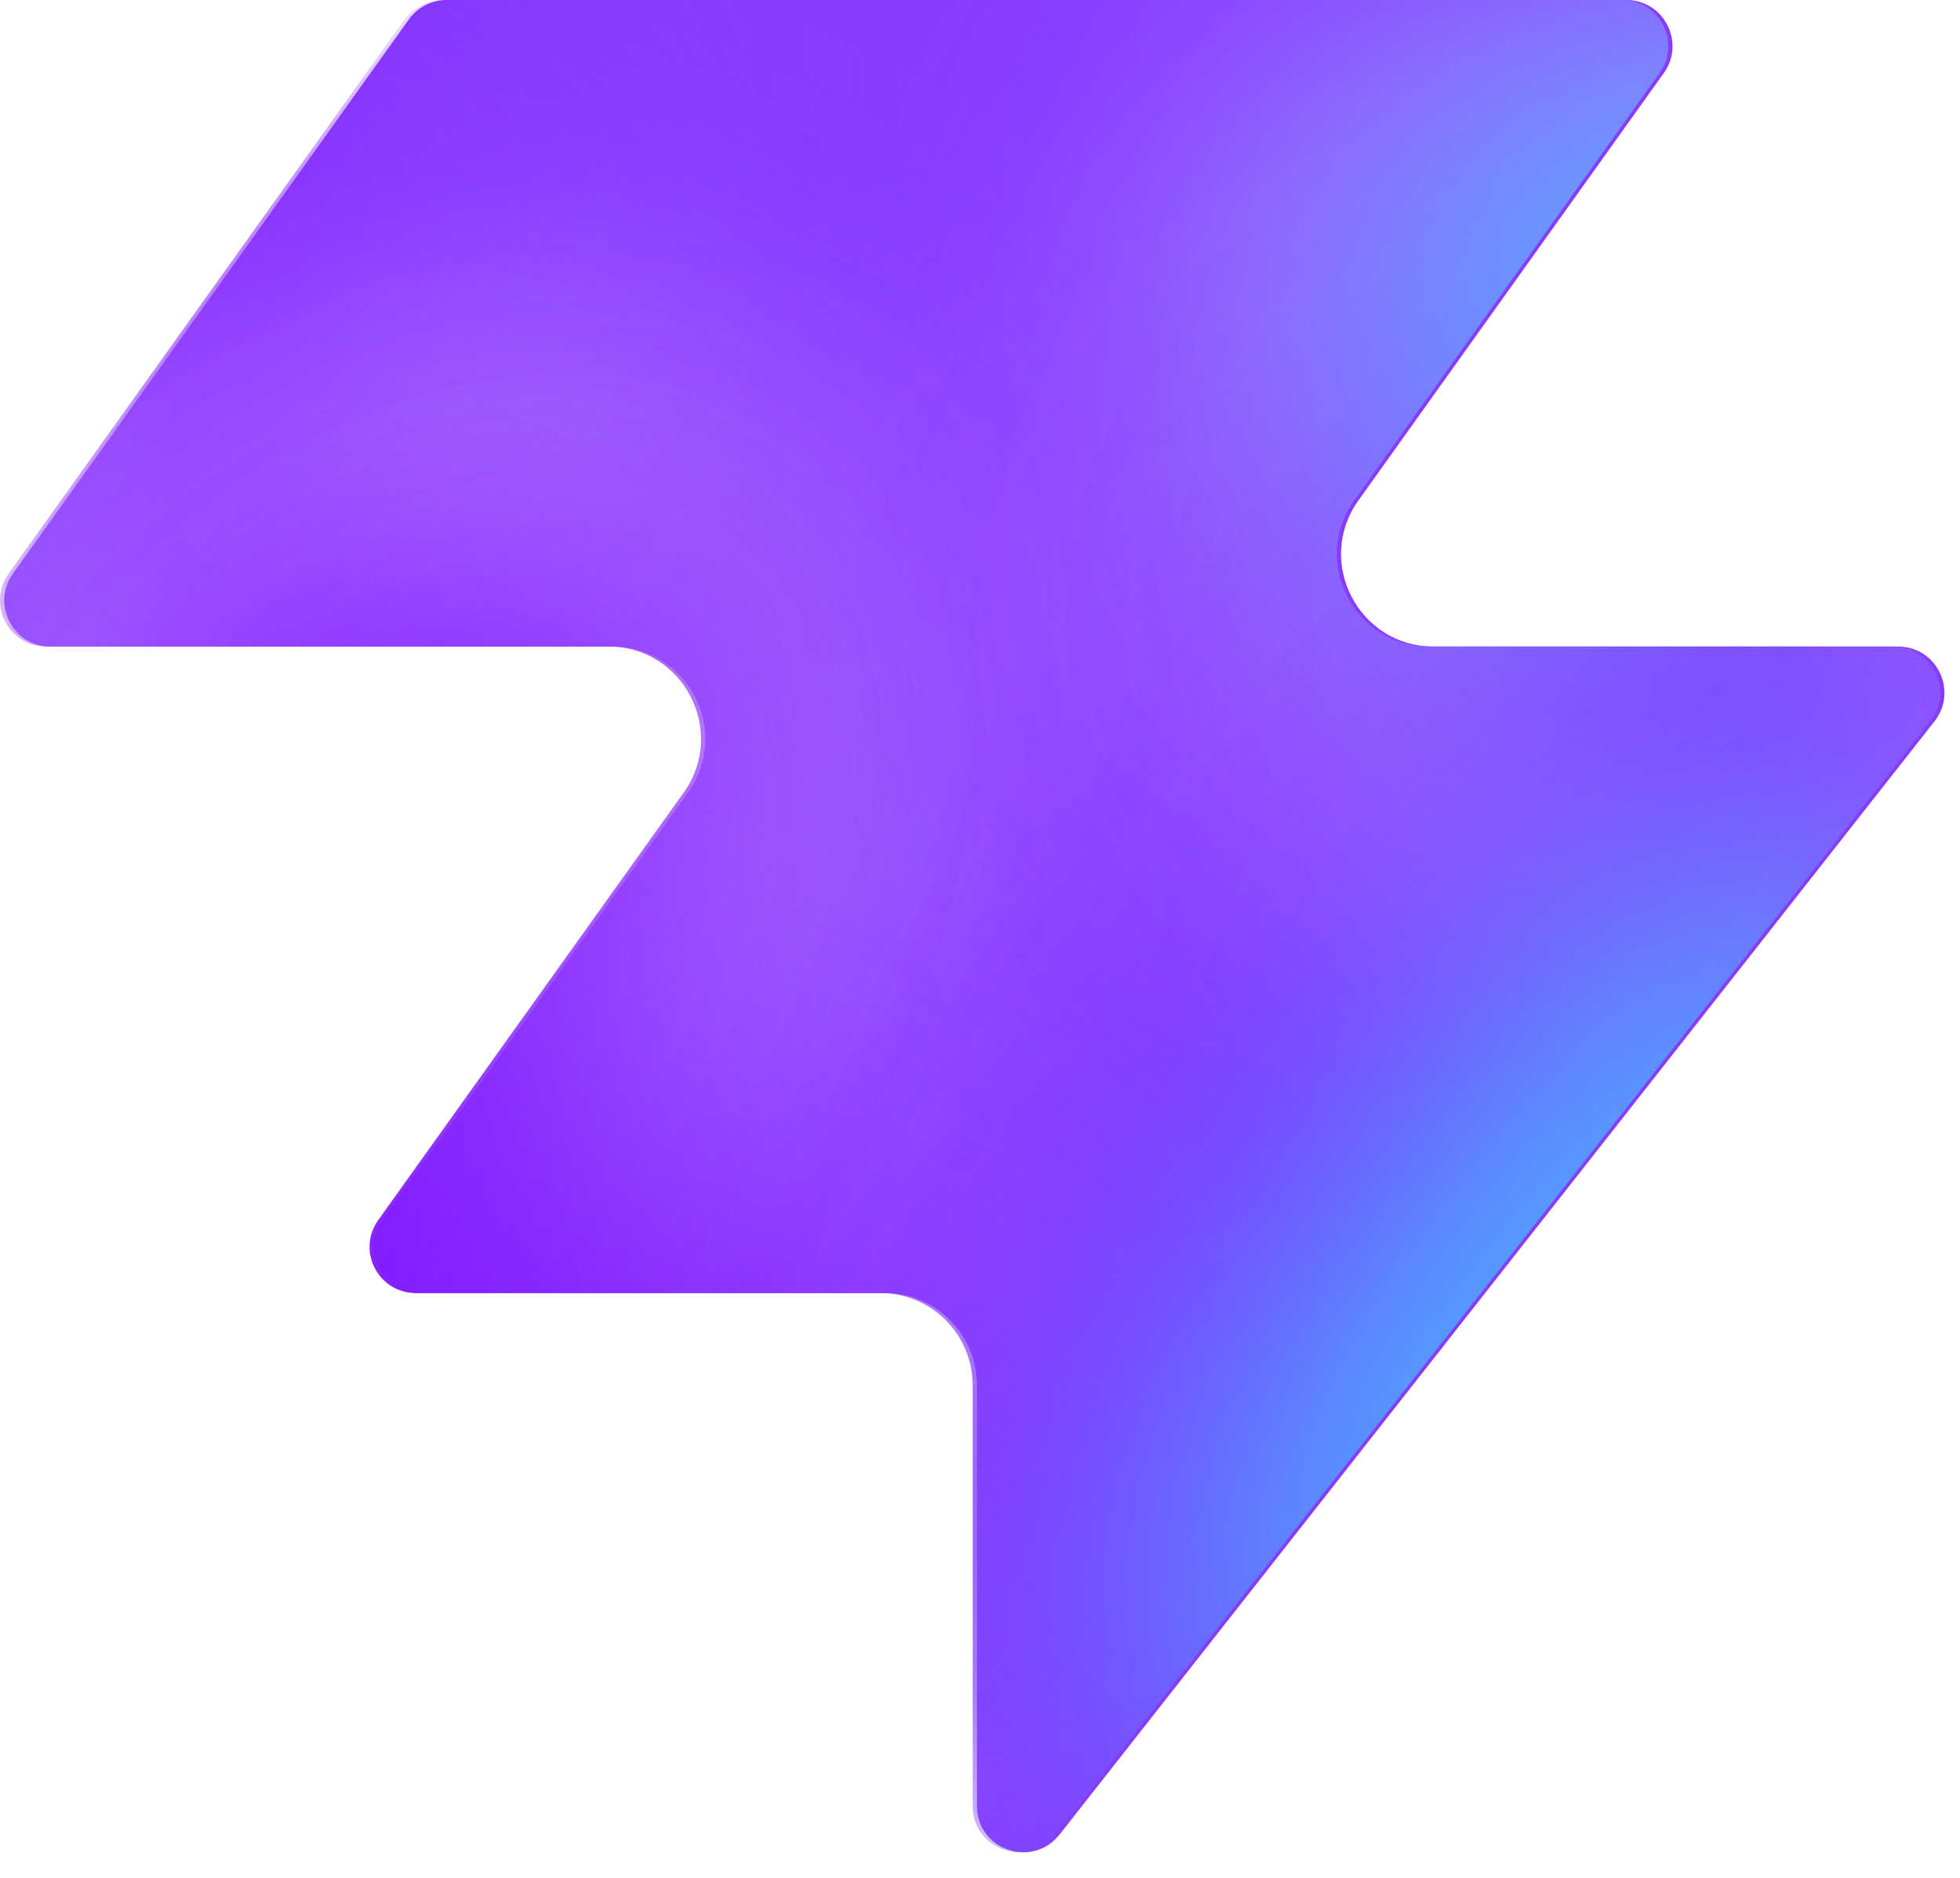
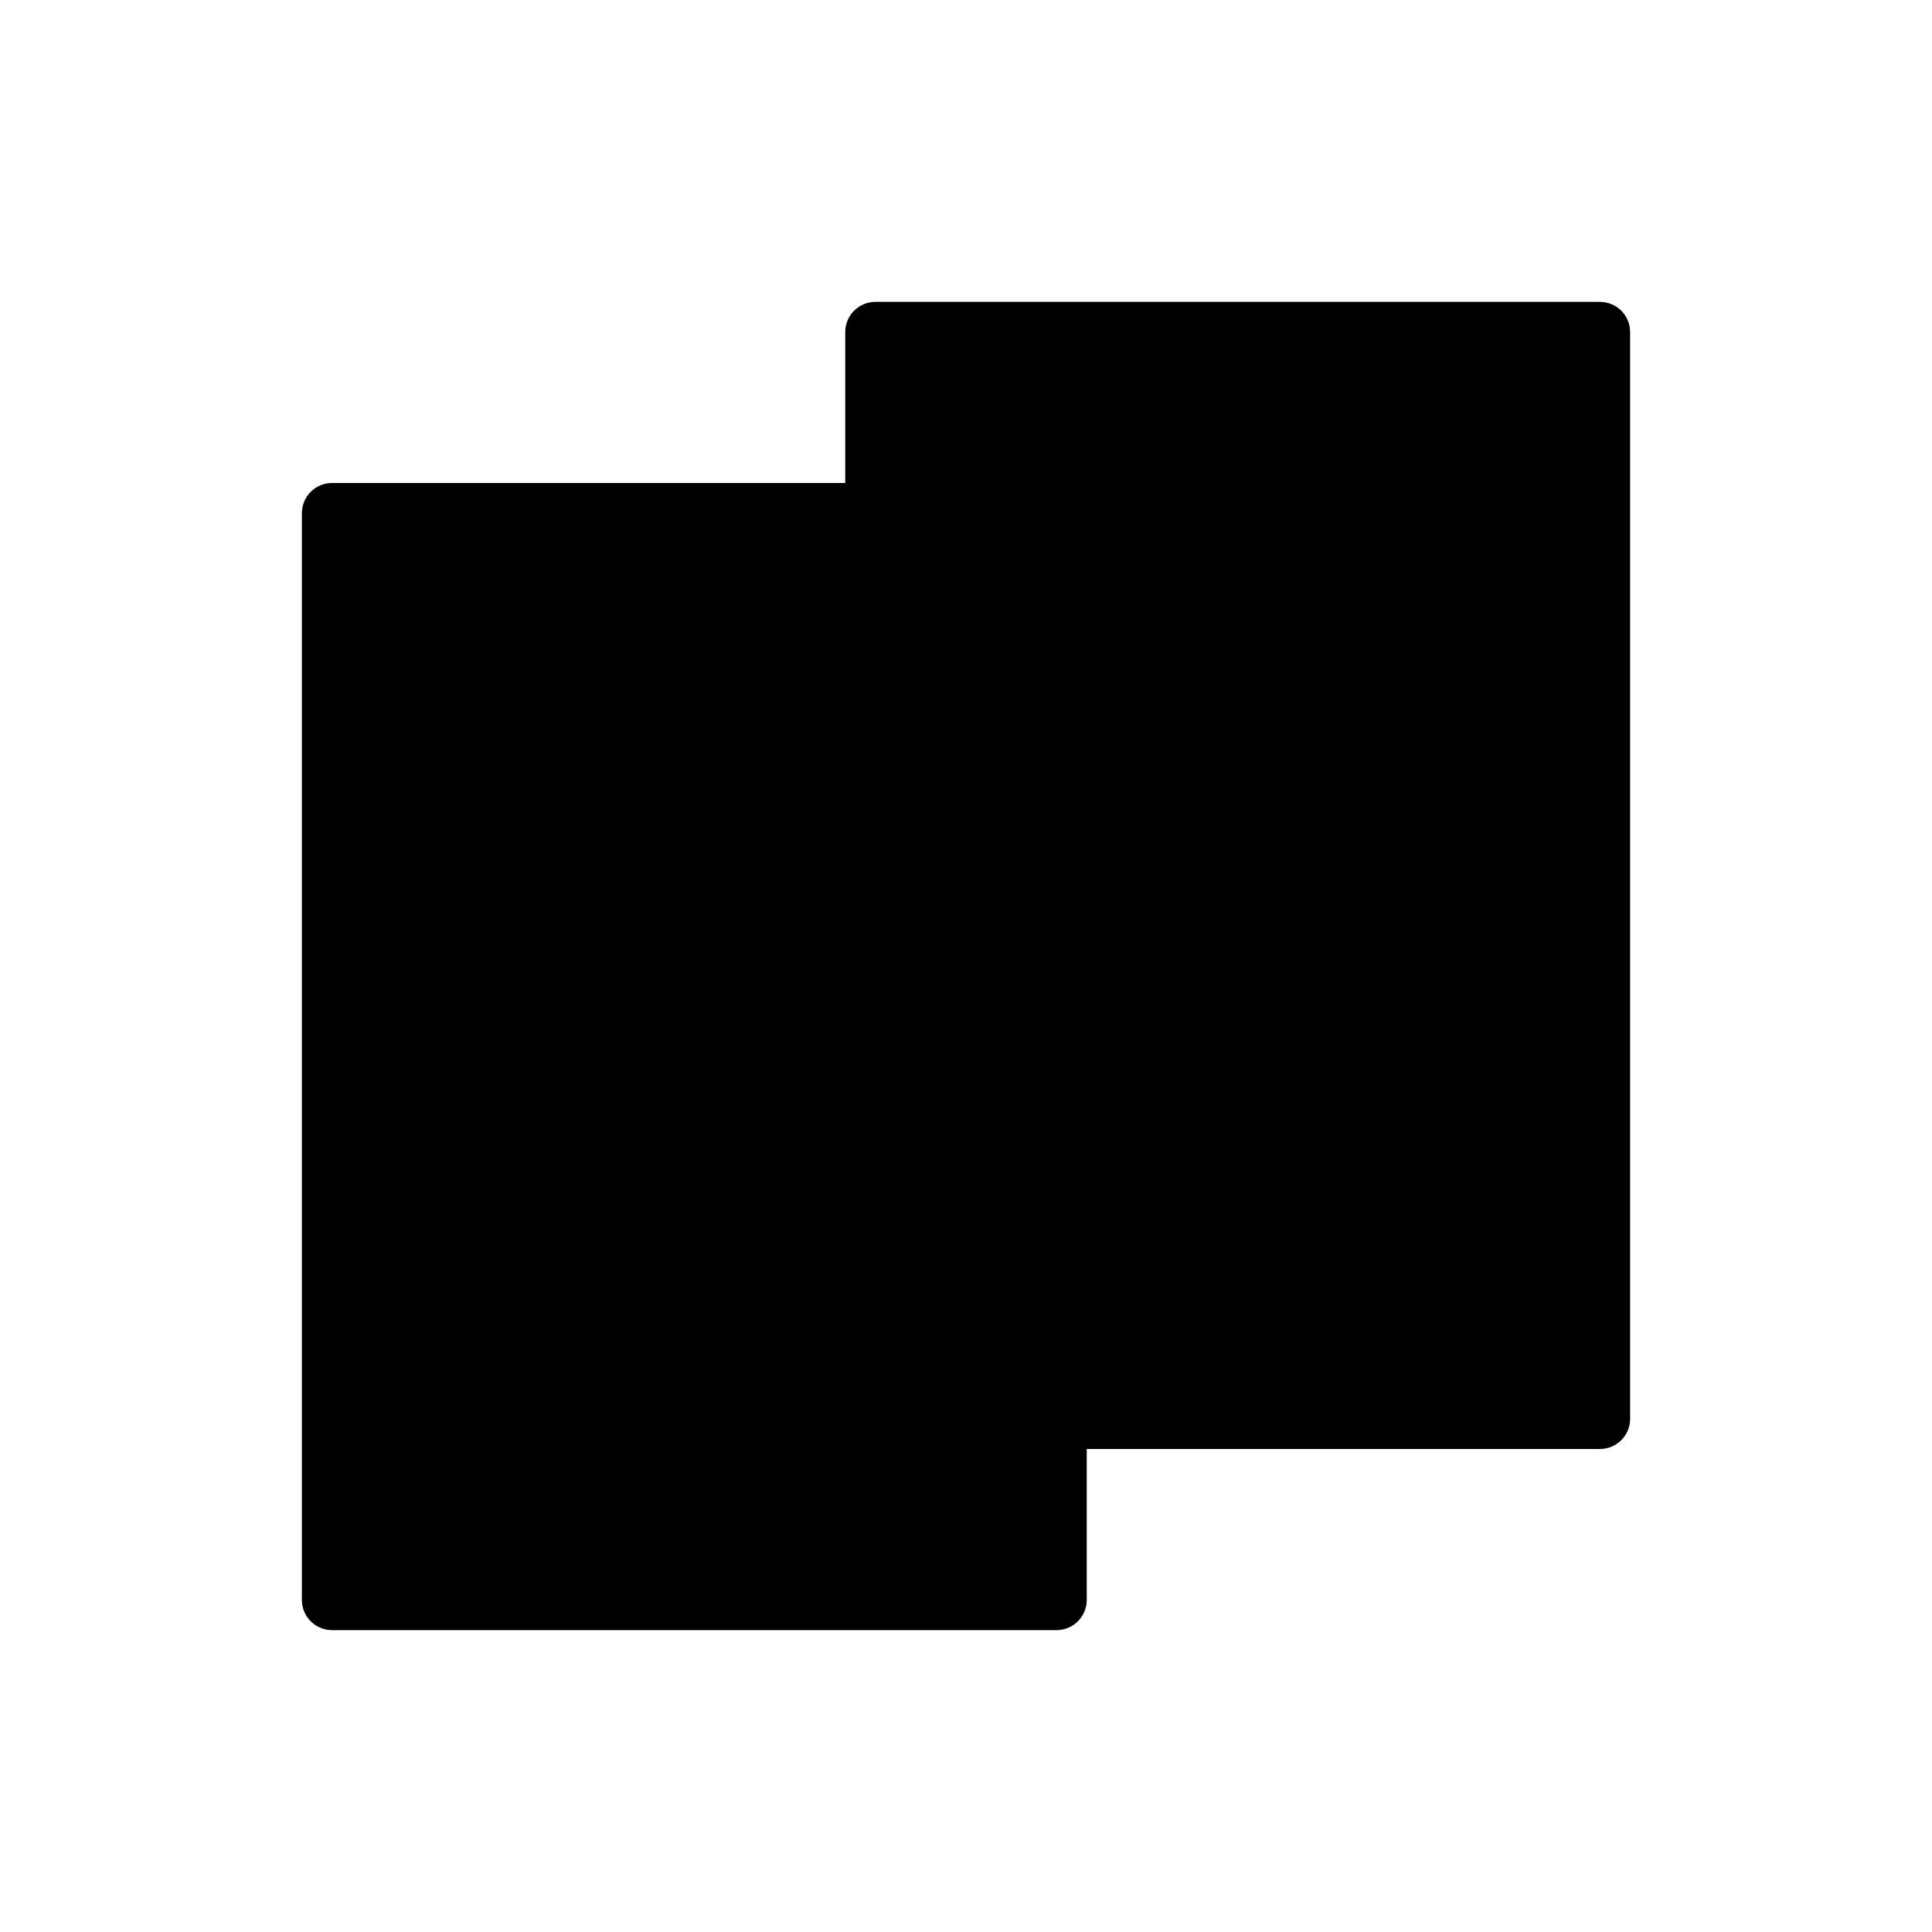
- <svg xmlns="http://www.w3.org/2000/svg" width="48" height="46" fill="none" viewBox="0 0 48 46">
-   <path fill="#863bff" d="M25.946 44.938c-.664.845-2.021.375-2.021-.698V33.937a2.26 2.26 0 0 0-2.262-2.262H10.287c-.92 0-1.456-1.04-.92-1.788l7.48-10.471c1.07-1.497 0-3.578-1.842-3.578H1.237c-.92 0-1.456-1.04-.92-1.788L10.013.474c.214-.297.556-.474.92-.474h28.894c.92 0 1.456 1.04.92 1.788l-7.48 10.471c-1.07 1.498 0 3.579 1.842 3.579h11.377c.943 0 1.473 1.088.89 1.83L25.947 44.94z" style="fill:#863bff;fill:color(display-p3 .525 .23 1);fill-opacity:1" />
-   <mask id="a" width="48" height="46" x="0" y="0" maskUnits="userSpaceOnUse" style="mask-type:alpha">
-     <path fill="#000" d="M25.842 44.938c-.664.844-2.021.375-2.021-.698V33.937a2.26 2.26 0 0 0-2.262-2.262H10.183c-.92 0-1.456-1.04-.92-1.788l7.48-10.471c1.07-1.498 0-3.579-1.842-3.579H1.133c-.92 0-1.456-1.04-.92-1.787L9.91.473c.214-.297.556-.474.92-.474h28.894c.92 0 1.456 1.04.92 1.788l-7.48 10.471c-1.07 1.498 0 3.578 1.842 3.578h11.377c.943 0 1.473 1.088.89 1.832L25.843 44.94z" style="fill:#000;fill-opacity:1" />
-   </mask>
-   <g mask="url(#a)">
-     <g filter="url(#b)">
-       <ellipse cx="5.508" cy="14.704" fill="#ede6ff" rx="5.508" ry="14.704" style="fill:#ede6ff;fill:color(display-p3 .927 .903 1);fill-opacity:1" transform="matrix(.00324 1 1 -.00324 -4.47 31.516)" />
-     </g>
-     <g filter="url(#c)">
-       <ellipse cx="10.399" cy="29.851" fill="#ede6ff" rx="10.399" ry="29.851" style="fill:#ede6ff;fill:color(display-p3 .927 .903 1);fill-opacity:1" transform="matrix(.00324 1 1 -.00324 -39.328 7.883)" />
-     </g>
-     <g filter="url(#d)">
-       <ellipse cx="5.508" cy="30.487" fill="#7e14ff" rx="5.508" ry="30.487" style="fill:#7e14ff;fill:color(display-p3 .492 .077 1);fill-opacity:1" transform="rotate(89.814 -25.913 -14.639)scale(1 -1)" />
-     </g>
-     <g filter="url(#e)">
-       <ellipse cx="5.508" cy="30.599" fill="#7e14ff" rx="5.508" ry="30.599" style="fill:#7e14ff;fill:color(display-p3 .492 .077 1);fill-opacity:1" transform="rotate(89.814 -32.644 -3.334)scale(1 -1)" />
-     </g>
-     <g filter="url(#f)">
-       <ellipse cx="5.508" cy="30.599" fill="#7e14ff" rx="5.508" ry="30.599" style="fill:#7e14ff;fill:color(display-p3 .492 .077 1);fill-opacity:1" transform="matrix(.00324 1 1 -.00324 -34.34 30.47)" />
-     </g>
-     <g filter="url(#g)">
-       <ellipse cx="14.072" cy="22.078" fill="#ede6ff" rx="14.072" ry="22.078" style="fill:#ede6ff;fill:color(display-p3 .927 .903 1);fill-opacity:1" transform="rotate(93.35 24.506 48.493)scale(-1 1)" />
-     </g>
-     <g filter="url(#h)">
-       <ellipse cx="3.47" cy="21.501" fill="#7e14ff" rx="3.47" ry="21.501" style="fill:#7e14ff;fill:color(display-p3 .492 .077 1);fill-opacity:1" transform="rotate(89.009 28.708 47.59)scale(-1 1)" />
-     </g>
-     <g filter="url(#i)">
-       <ellipse cx="3.47" cy="21.501" fill="#7e14ff" rx="3.47" ry="21.501" style="fill:#7e14ff;fill:color(display-p3 .492 .077 1);fill-opacity:1" transform="rotate(89.009 28.708 47.59)scale(-1 1)" />
-     </g>
-     <g filter="url(#j)">
-       <ellipse cx=".387" cy="8.972" fill="#7e14ff" rx="4.407" ry="29.108" style="fill:#7e14ff;fill:color(display-p3 .492 .077 1);fill-opacity:1" transform="rotate(39.51 .387 8.972)" />
-     </g>
-     <g filter="url(#k)">
-       <ellipse cx="47.523" cy="-6.092" fill="#7e14ff" rx="4.407" ry="29.108" style="fill:#7e14ff;fill:color(display-p3 .492 .077 1);fill-opacity:1" transform="rotate(37.892 47.523 -6.092)" />
-     </g>
-     <g filter="url(#l)">
-       <ellipse cx="41.412" cy="6.333" fill="#47bfff" rx="5.971" ry="9.665" style="fill:#47bfff;fill:color(display-p3 .28 .748 1);fill-opacity:1" transform="rotate(37.892 41.412 6.333)" />
-     </g>
-     <g filter="url(#m)">
-       <ellipse cx="-1.879" cy="38.332" fill="#7e14ff" rx="4.407" ry="29.108" style="fill:#7e14ff;fill:color(display-p3 .492 .077 1);fill-opacity:1" transform="rotate(37.892 -1.88 38.332)" />
-     </g>
-     <g filter="url(#n)">
-       <ellipse cx="-1.879" cy="38.332" fill="#7e14ff" rx="4.407" ry="29.108" style="fill:#7e14ff;fill:color(display-p3 .492 .077 1);fill-opacity:1" transform="rotate(37.892 -1.88 38.332)" />
-     </g>
-     <g filter="url(#o)">
-       <ellipse cx="35.651" cy="29.907" fill="#7e14ff" rx="4.407" ry="29.108" style="fill:#7e14ff;fill:color(display-p3 .492 .077 1);fill-opacity:1" transform="rotate(37.892 35.651 29.907)" />
-     </g>
-     <g filter="url(#p)">
-       <ellipse cx="38.418" cy="32.4" fill="#47bfff" rx="5.971" ry="15.297" style="fill:#47bfff;fill:color(display-p3 .28 .748 1);fill-opacity:1" transform="rotate(37.892 38.418 32.4)" />
-     </g>
-   </g>
-   <defs>
-     <filter id="b" width="60.045" height="41.654" x="-19.77" y="16.149" color-interpolation-filters="sRGB" filterUnits="userSpaceOnUse">
-       <feFlood flood-opacity="0" result="BackgroundImageFix" />
-       <feBlend in="SourceGraphic" in2="BackgroundImageFix" result="shape" />
-       <feGaussianBlur result="effect1_foregroundBlur_2002_17158" stdDeviation="7.659" />
-     </filter>
-     <filter id="c" width="90.34" height="51.437" x="-54.613" y="-7.533" color-interpolation-filters="sRGB" filterUnits="userSpaceOnUse">
-       <feFlood flood-opacity="0" result="BackgroundImageFix" />
-       <feBlend in="SourceGraphic" in2="BackgroundImageFix" result="shape" />
-       <feGaussianBlur result="effect1_foregroundBlur_2002_17158" stdDeviation="7.659" />
-     </filter>
-     <filter id="d" width="79.355" height="29.4" x="-49.64" y="2.03" color-interpolation-filters="sRGB" filterUnits="userSpaceOnUse">
-       <feFlood flood-opacity="0" result="BackgroundImageFix" />
-       <feBlend in="SourceGraphic" in2="BackgroundImageFix" result="shape" />
-       <feGaussianBlur result="effect1_foregroundBlur_2002_17158" stdDeviation="4.596" />
-     </filter>
-     <filter id="e" width="79.579" height="29.4" x="-45.045" y="20.029" color-interpolation-filters="sRGB" filterUnits="userSpaceOnUse">
-       <feFlood flood-opacity="0" result="BackgroundImageFix" />
-       <feBlend in="SourceGraphic" in2="BackgroundImageFix" result="shape" />
-       <feGaussianBlur result="effect1_foregroundBlur_2002_17158" stdDeviation="4.596" />
-     </filter>
-     <filter id="f" width="79.579" height="29.4" x="-43.513" y="21.178" color-interpolation-filters="sRGB" filterUnits="userSpaceOnUse">
-       <feFlood flood-opacity="0" result="BackgroundImageFix" />
-       <feBlend in="SourceGraphic" in2="BackgroundImageFix" result="shape" />
-       <feGaussianBlur result="effect1_foregroundBlur_2002_17158" stdDeviation="4.596" />
-     </filter>
-     <filter id="g" width="74.749" height="58.852" x="15.756" y="-17.901" color-interpolation-filters="sRGB" filterUnits="userSpaceOnUse">
-       <feFlood flood-opacity="0" result="BackgroundImageFix" />
-       <feBlend in="SourceGraphic" in2="BackgroundImageFix" result="shape" />
-       <feGaussianBlur result="effect1_foregroundBlur_2002_17158" stdDeviation="7.659" />
-     </filter>
-     <filter id="h" width="61.377" height="25.362" x="23.548" y="2.284" color-interpolation-filters="sRGB" filterUnits="userSpaceOnUse">
-       <feFlood flood-opacity="0" result="BackgroundImageFix" />
-       <feBlend in="SourceGraphic" in2="BackgroundImageFix" result="shape" />
-       <feGaussianBlur result="effect1_foregroundBlur_2002_17158" stdDeviation="4.596" />
-     </filter>
-     <filter id="i" width="61.377" height="25.362" x="23.548" y="2.284" color-interpolation-filters="sRGB" filterUnits="userSpaceOnUse">
-       <feFlood flood-opacity="0" result="BackgroundImageFix" />
-       <feBlend in="SourceGraphic" in2="BackgroundImageFix" result="shape" />
-       <feGaussianBlur result="effect1_foregroundBlur_2002_17158" stdDeviation="4.596" />
-     </filter>
-     <filter id="j" width="56.045" height="63.649" x="-27.636" y="-22.853" color-interpolation-filters="sRGB" filterUnits="userSpaceOnUse">
-       <feFlood flood-opacity="0" result="BackgroundImageFix" />
-       <feBlend in="SourceGraphic" in2="BackgroundImageFix" result="shape" />
-       <feGaussianBlur result="effect1_foregroundBlur_2002_17158" stdDeviation="4.596" />
-     </filter>
-     <filter id="k" width="54.814" height="64.646" x="20.116" y="-38.415" color-interpolation-filters="sRGB" filterUnits="userSpaceOnUse">
-       <feFlood flood-opacity="0" result="BackgroundImageFix" />
-       <feBlend in="SourceGraphic" in2="BackgroundImageFix" result="shape" />
-       <feGaussianBlur result="effect1_foregroundBlur_2002_17158" stdDeviation="4.596" />
-     </filter>
-     <filter id="l" width="33.541" height="35.313" x="24.641" y="-11.323" color-interpolation-filters="sRGB" filterUnits="userSpaceOnUse">
-       <feFlood flood-opacity="0" result="BackgroundImageFix" />
-       <feBlend in="SourceGraphic" in2="BackgroundImageFix" result="shape" />
-       <feGaussianBlur result="effect1_foregroundBlur_2002_17158" stdDeviation="4.596" />
-     </filter>
-     <filter id="m" width="54.814" height="64.646" x="-29.286" y="6.009" color-interpolation-filters="sRGB" filterUnits="userSpaceOnUse">
-       <feFlood flood-opacity="0" result="BackgroundImageFix" />
-       <feBlend in="SourceGraphic" in2="BackgroundImageFix" result="shape" />
-       <feGaussianBlur result="effect1_foregroundBlur_2002_17158" stdDeviation="4.596" />
-     </filter>
-     <filter id="n" width="54.814" height="64.646" x="-29.286" y="6.009" color-interpolation-filters="sRGB" filterUnits="userSpaceOnUse">
-       <feFlood flood-opacity="0" result="BackgroundImageFix" />
-       <feBlend in="SourceGraphic" in2="BackgroundImageFix" result="shape" />
-       <feGaussianBlur result="effect1_foregroundBlur_2002_17158" stdDeviation="4.596" />
-     </filter>
-     <filter id="o" width="54.814" height="64.646" x="8.244" y="-2.416" color-interpolation-filters="sRGB" filterUnits="userSpaceOnUse">
-       <feFlood flood-opacity="0" result="BackgroundImageFix" />
-       <feBlend in="SourceGraphic" in2="BackgroundImageFix" result="shape" />
-       <feGaussianBlur result="effect1_foregroundBlur_2002_17158" stdDeviation="4.596" />
-     </filter>
-     <filter id="p" width="39.409" height="43.623" x="18.713" y="10.588" color-interpolation-filters="sRGB" filterUnits="userSpaceOnUse">
-       <feFlood flood-opacity="0" result="BackgroundImageFix" />
-       <feBlend in="SourceGraphic" in2="BackgroundImageFix" result="shape" />
-       <feGaussianBlur result="effect1_foregroundBlur_2002_17158" stdDeviation="4.596" />
-     </filter>
-   </defs>
+ <svg xmlns="http://www.w3.org/2000/svg" viewBox="0 0 32 32">
+   <rect x="14" y="5" width="13" height="19" rx="0.5" fill="oklch(0.945 0.006 75)" stroke="oklch(0.875 0.010 75)" stroke-width="0.75" />
+   <rect x="5" y="8" width="13" height="19" rx="0.5" fill="oklch(0.620 0.180 58)" />
</svg>
